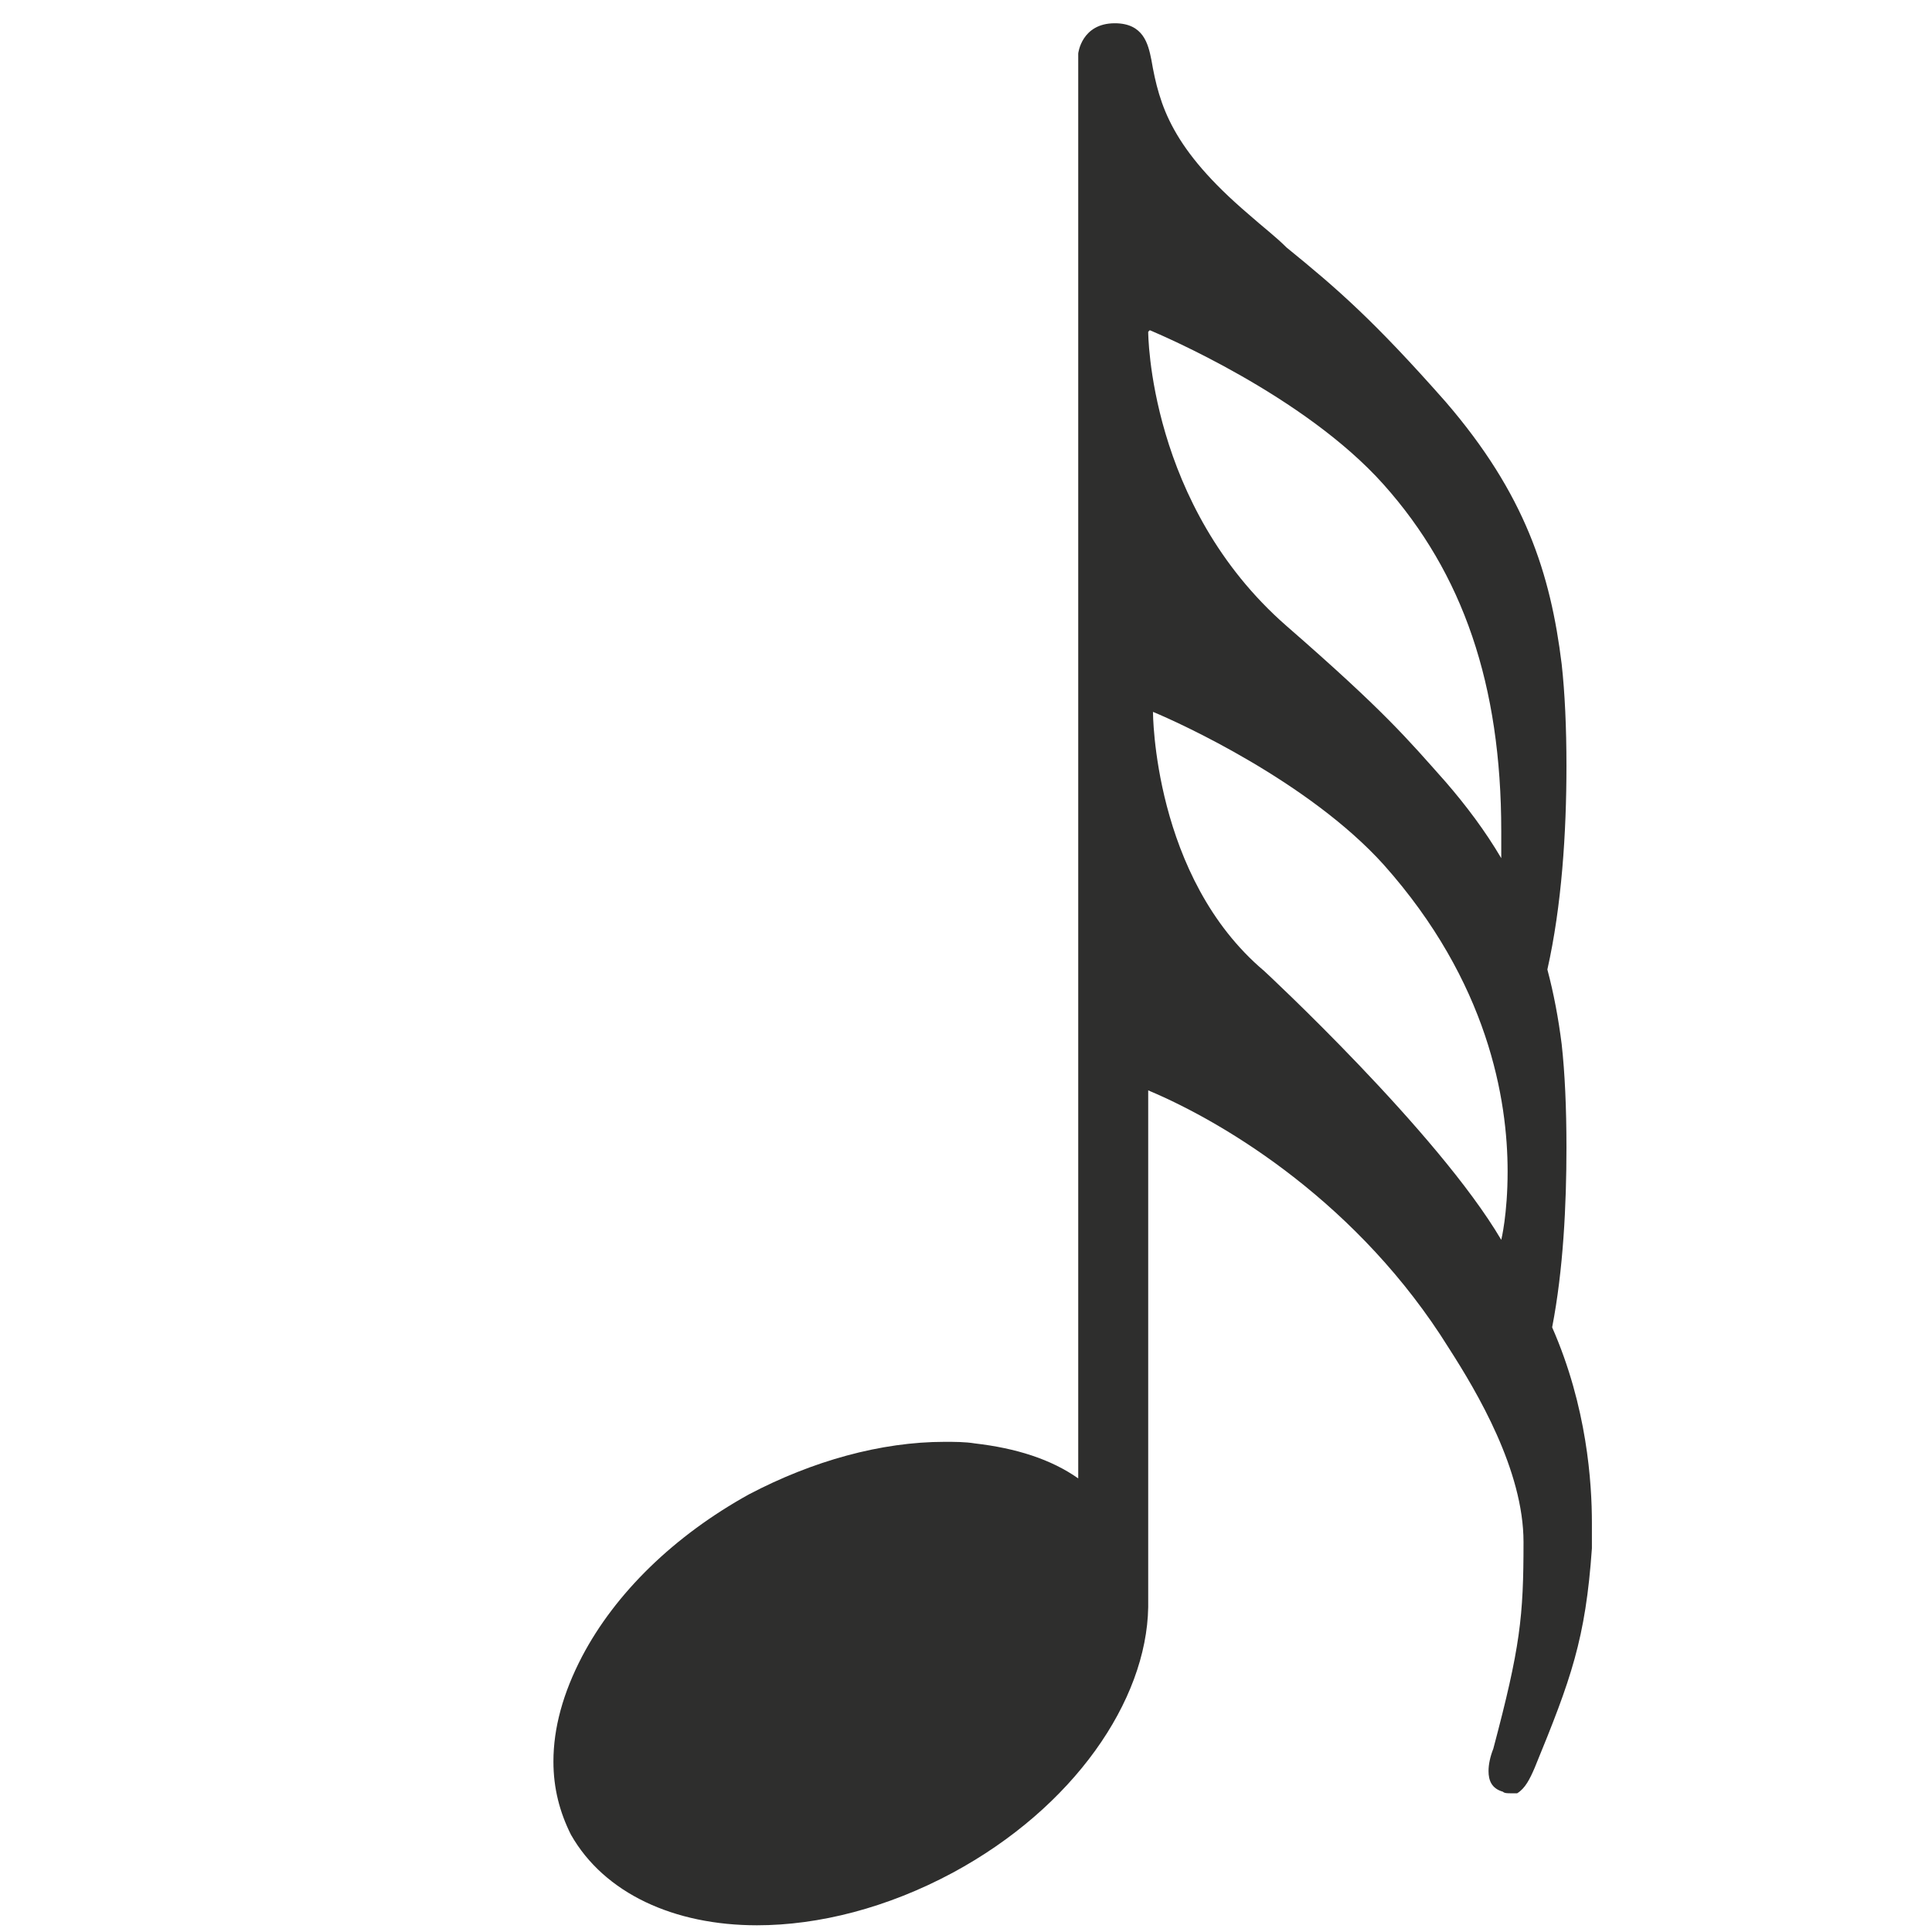
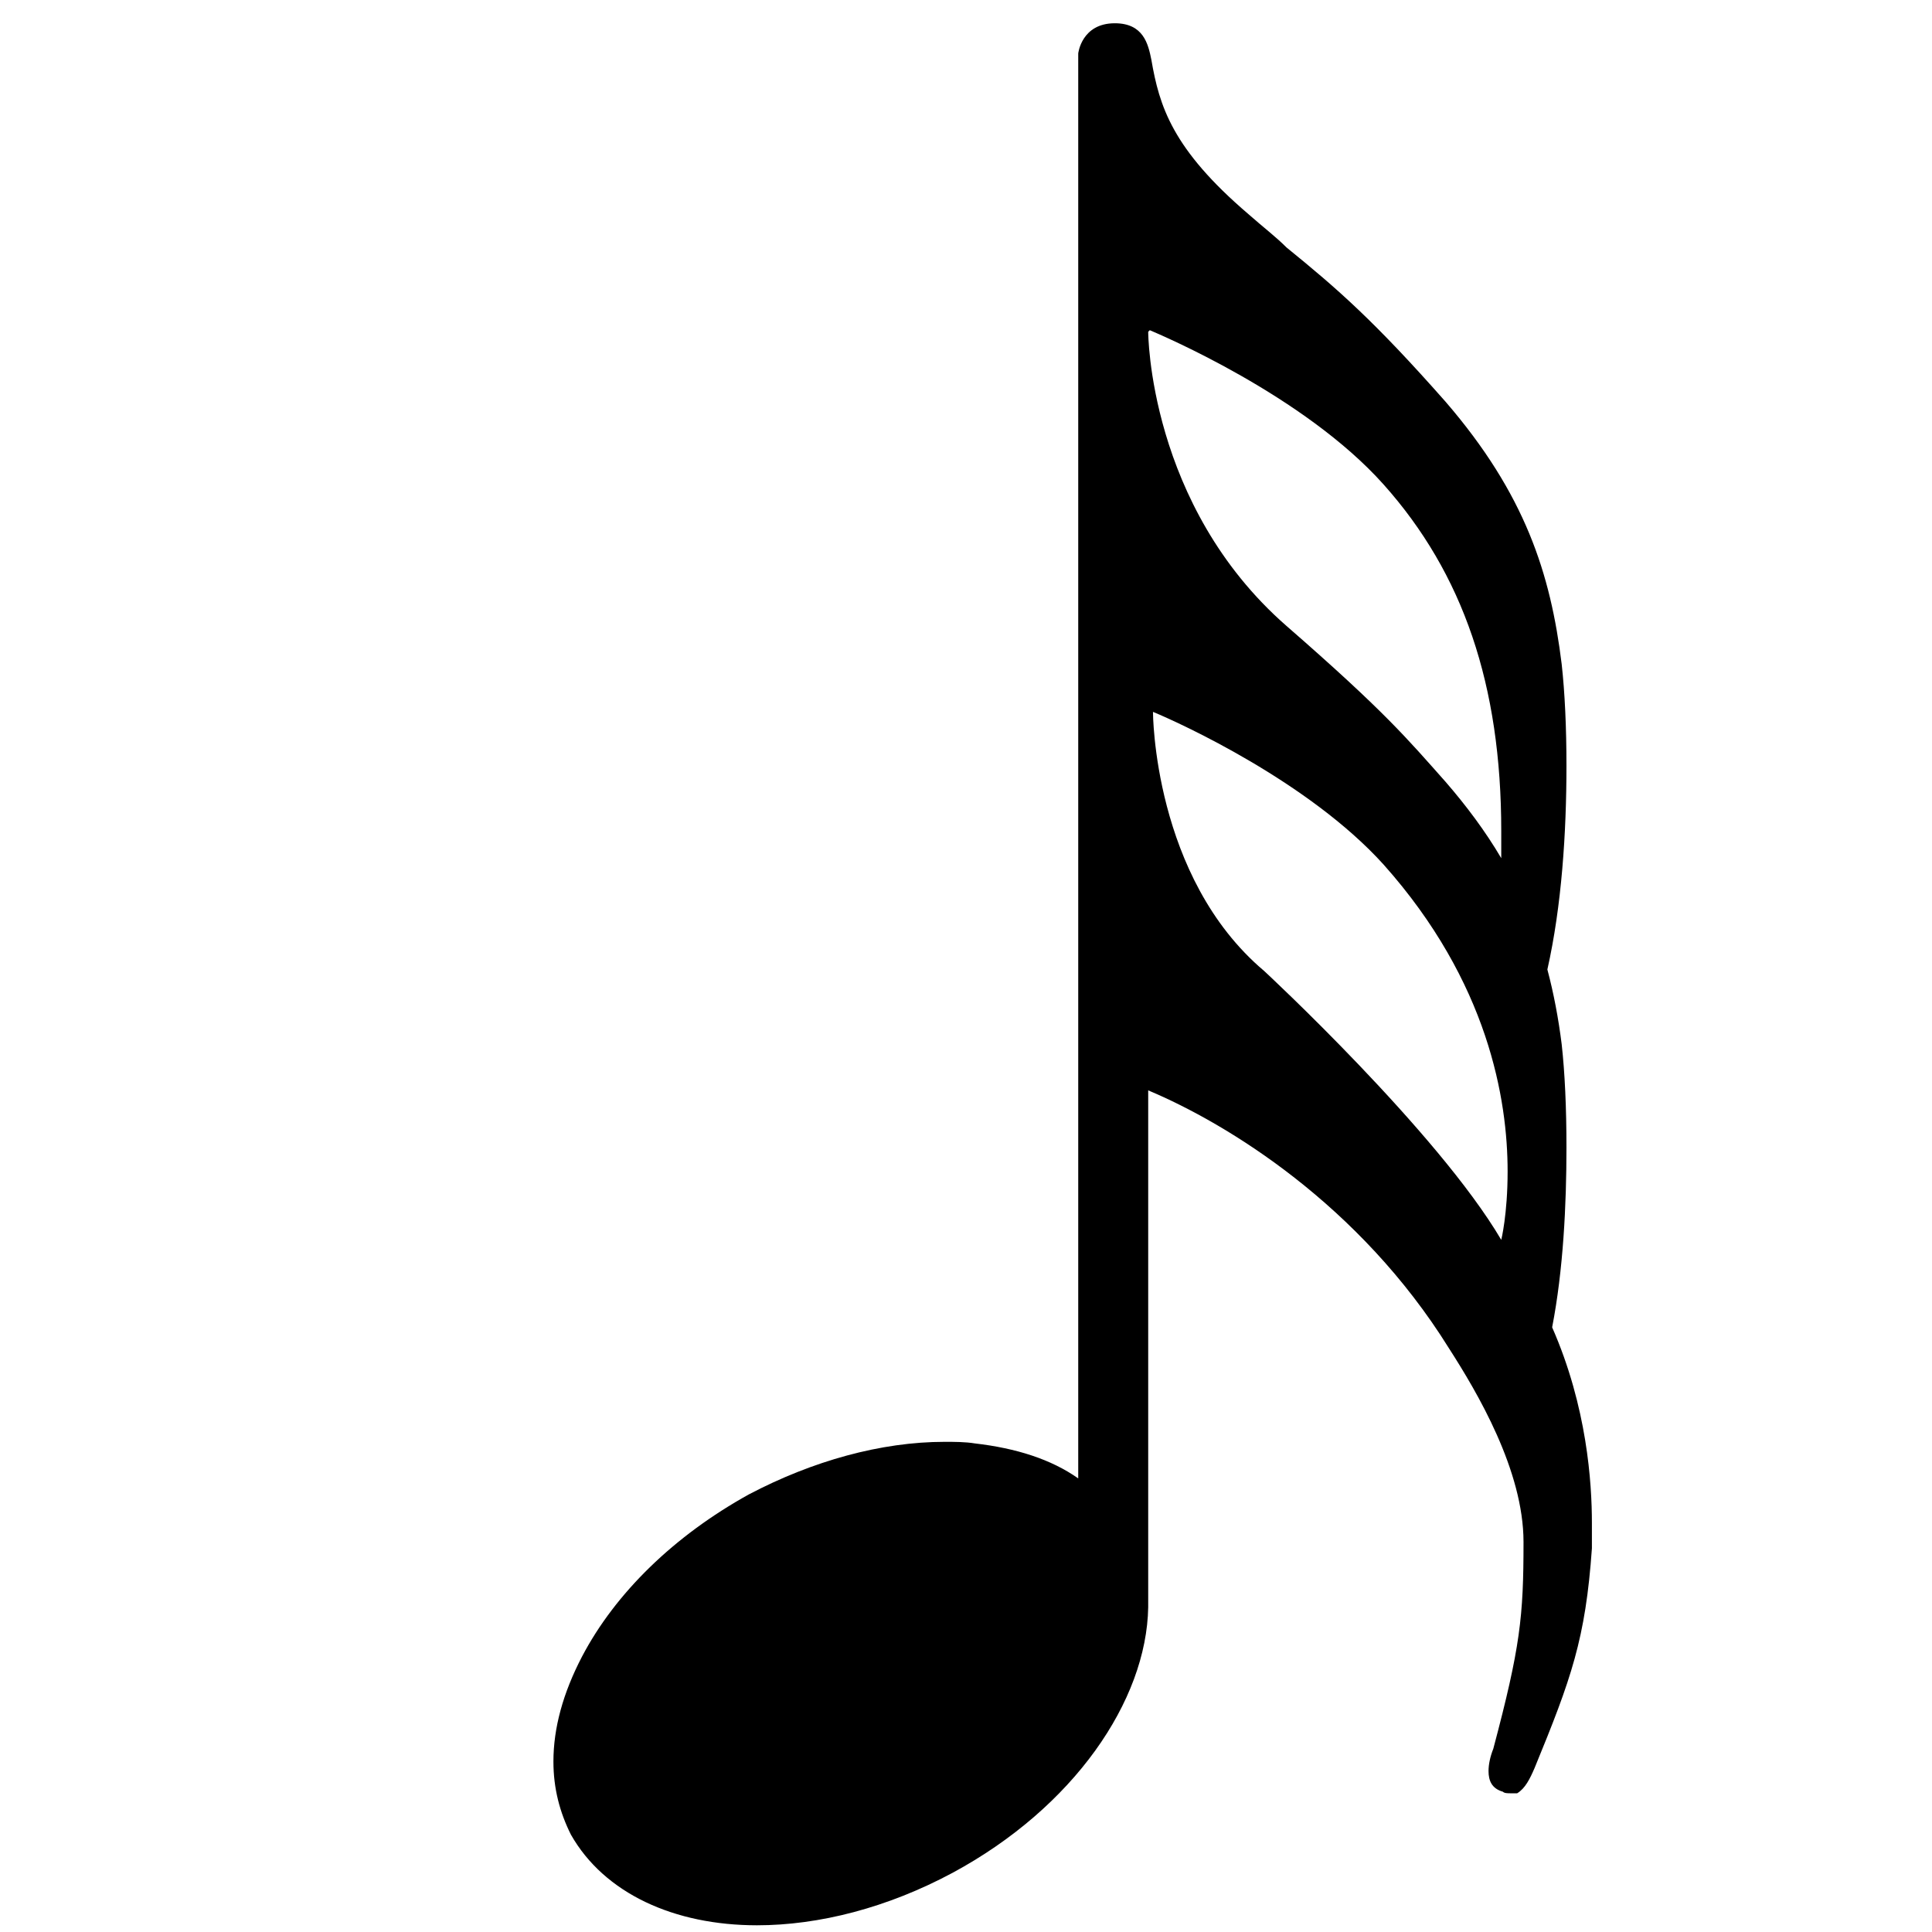
<svg xmlns="http://www.w3.org/2000/svg" xml:space="preserve" width="210mm" height="210mm" version="1.1" style="shape-rendering:geometricPrecision; text-rendering:geometricPrecision; image-rendering:optimizeQuality; fill-rule:evenodd; clip-rule:evenodd" viewBox="0 0 21000 21000">
  <defs>
    <style type="text/css">
   
-     .fil0 {fill:#2E2E2D;fill-rule:nonzero}
+     .fil0 {fill:black;fill-rule:nonzero}
   
  </style>
  </defs>
  <g id="Plan_x0020_1">
    <path class="fil0" d="M12480.45 11851.83c864.31,363 2299.06,1244.6 3267.08,2800.35 311.15,484.01 812.45,1331.03 812.45,2108.9 0,812.45 -34.58,1140.88 -328.44,2247.19 -34.57,86.44 -51.86,172.87 -51.86,242.01 0,103.72 34.57,190.15 155.58,224.72 17.28,17.29 51.86,17.29 86.43,17.29 17.28,0 51.86,0 69.14,0 86.43,-51.86 138.29,-155.58 190.15,-276.58 397.58,-968.02 553.16,-1400.18 622.3,-2385.48 0,-69.15 0,-155.58 0,-276.58 0,-432.16 -51.86,-1261.89 -432.15,-2126.19 121,-622.3 155.57,-1331.03 155.57,-1953.33 0,-432.16 -17.28,-812.45 -51.86,-1123.6 -34.57,-276.58 -86.43,-553.16 -155.57,-812.45 155.57,-691.44 207.43,-1486.6 207.43,-2212.62 0,-414.87 -17.28,-795.16 -51.86,-1106.31 -121,-985.31 -397.58,-1849.62 -1261.88,-2852.21 -777.88,-881.59 -1175.46,-1227.31 -1728.61,-1676.75 -121.01,-121.01 -259.3,-224.72 -414.87,-363.01 -829.73,-708.73 -968.02,-1175.46 -1054.45,-1676.75 -34.58,-172.86 -86.43,-397.58 -397.58,-397.58 -363.01,0 -397.58,328.43 -397.58,328.43l0 15488.36c-293.87,-207.44 -674.16,-328.44 -1123.6,-380.3 -103.72,-17.28 -224.72,-17.28 -328.44,-17.28 -691.44,0 -1434.74,207.43 -2126.19,570.44 -812.45,449.44 -1452.03,1071.74 -1815.04,1763.18 -207.43,397.58 -311.15,777.88 -311.15,1140.88 0,293.87 69.14,553.16 190.15,795.16 363.01,639.59 1123.59,985.31 2022.47,985.31 674.16,0 1417.46,-190.14 2126.19,-570.44 1313.75,-708.73 2108.91,-1866.9 2126.19,-2886.78l0 -5617.98zm17.29 -8262.76c121,51.85 1676.75,708.73 2541.06,1676.75 864.3,968.02 1279.17,2178.05 1279.17,3768.37 0,86.43 0,190.15 0,293.86 -172.86,-293.86 -380.29,-570.44 -605.01,-829.73 -414.87,-466.72 -656.87,-760.59 -1728.61,-1694.04 -1503.9,-1313.74 -1503.9,-3197.93 -1503.9,-3197.93l17.29 -17.28zm1244.6 6966.3c-1210.03,-1019.88 -1210.03,-2817.64 -1210.03,-2817.64 293.87,121 1694.04,760.59 2506.49,1659.47l0 0c1140.88,1279.17 1348.32,2558.34 1348.32,3336.22 0,466.72 -69.15,743.3 -69.15,743.3 -691.44,-1175.46 -2575.63,-2921.35 -2575.63,-2921.35z" />
  </g>
</svg>
